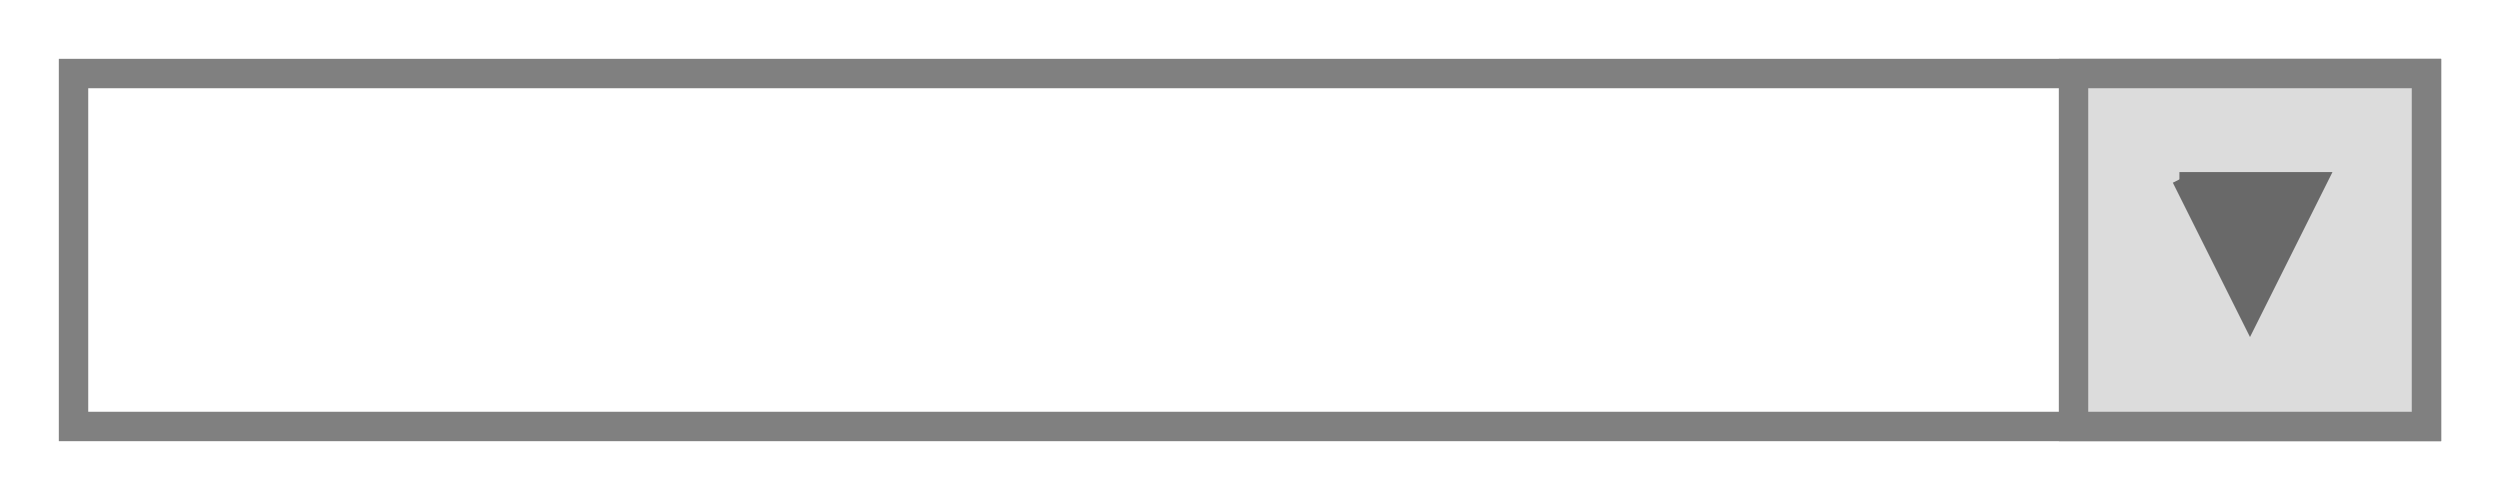
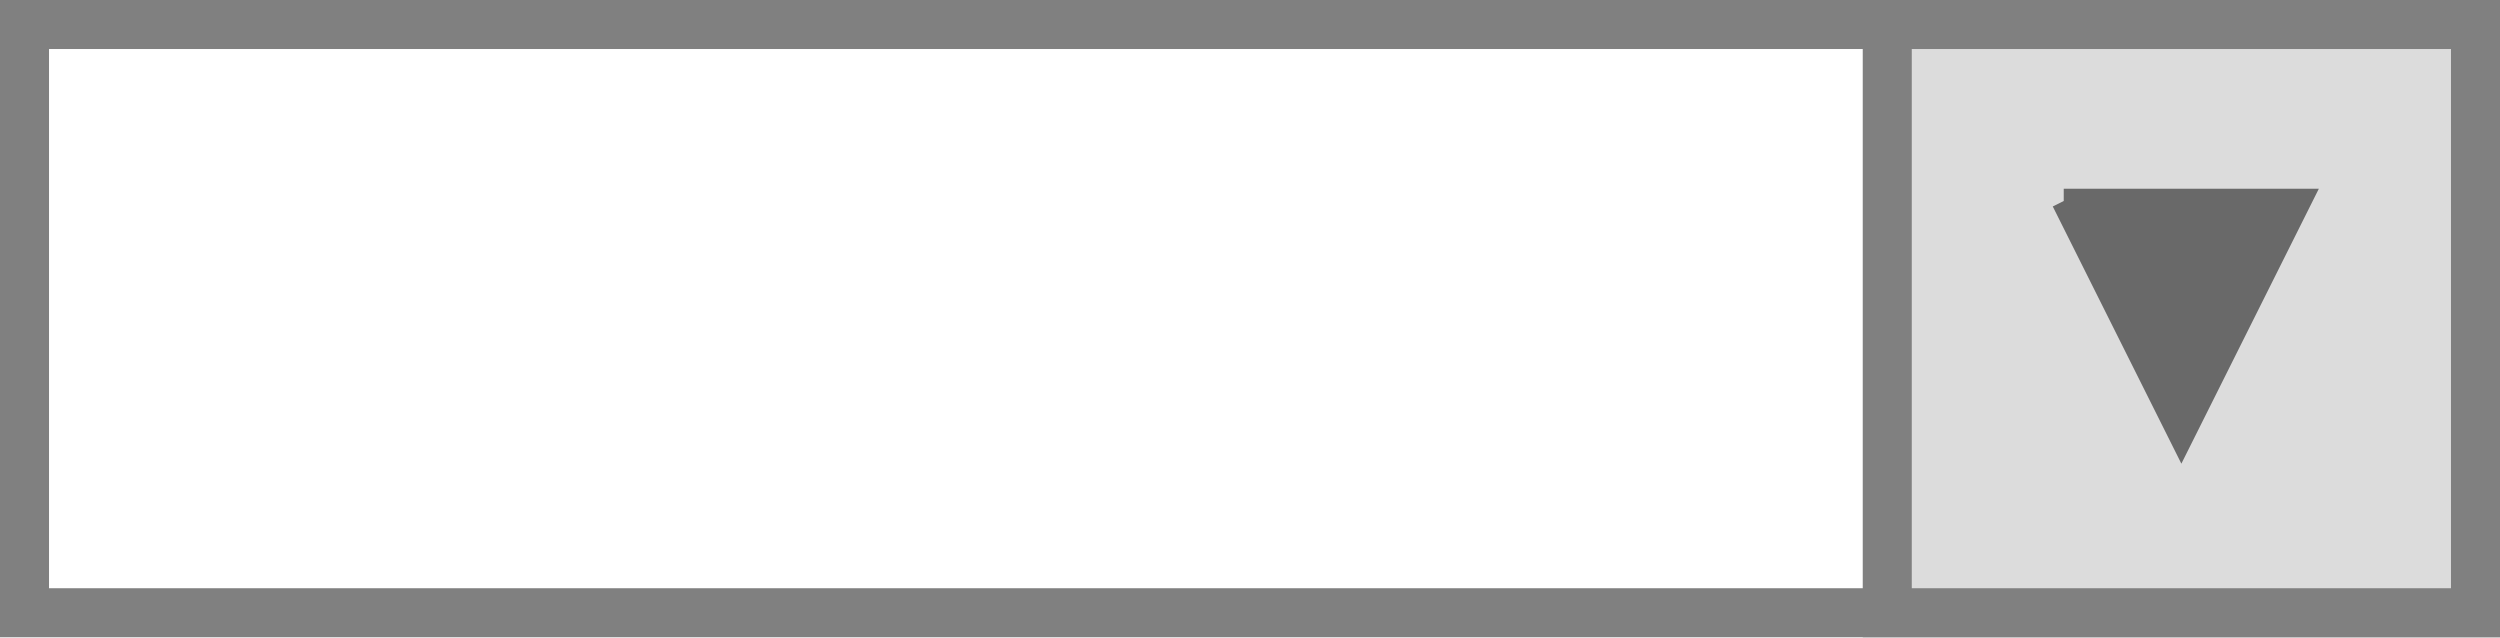
- <svg xmlns="http://www.w3.org/2000/svg" version="1.1" width="170" height="34" viewbox="0 0 170 34" shape-rendering="geometricPrecision">
-   <g id="ac954be406d44c968c4014924f88f087" transform="translate(5, 5) ">
-     <path fill="#FFFFFFFF" stroke="#808080FF" stroke-width="2" d="M0 0L0 24L160 24L160 0L0 0Z" />
-     <path fill="#DCDCDCFF" stroke="#808080FF" stroke-width="2" d="M136 0L136 24L160 24L160 0L136 0Z" />
-     <path fill="#696969FF" stroke="#696969FF" stroke-width="1" d="M143.2 7.2L148 16.8L152.8 7.2L143.2 7.2" />
+ <svg xmlns="http://www.w3.org/2000/svg" version="1.1" width="102" height="26" viewbox="0 0 102 26" shape-rendering="geometricPrecision">
+   <g transform="translate(1, 1) ">
+     <path fill="#FFFFFFFF" stroke="#808080FF" stroke-width="2" d="M0 0L0 24L100 24L100 0L0 0Z" />
+     <path fill="#DCDCDCFF" stroke="#808080FF" stroke-width="2" d="M76 0L76 24L100 24L100 0L76 0Z" />
+     <path fill="#696969FF" stroke="#696969FF" stroke-width="1" d="M83.2 7.2L88 16.8L92.8 7.2L83.2 7.2" />
  </g>
</svg>
